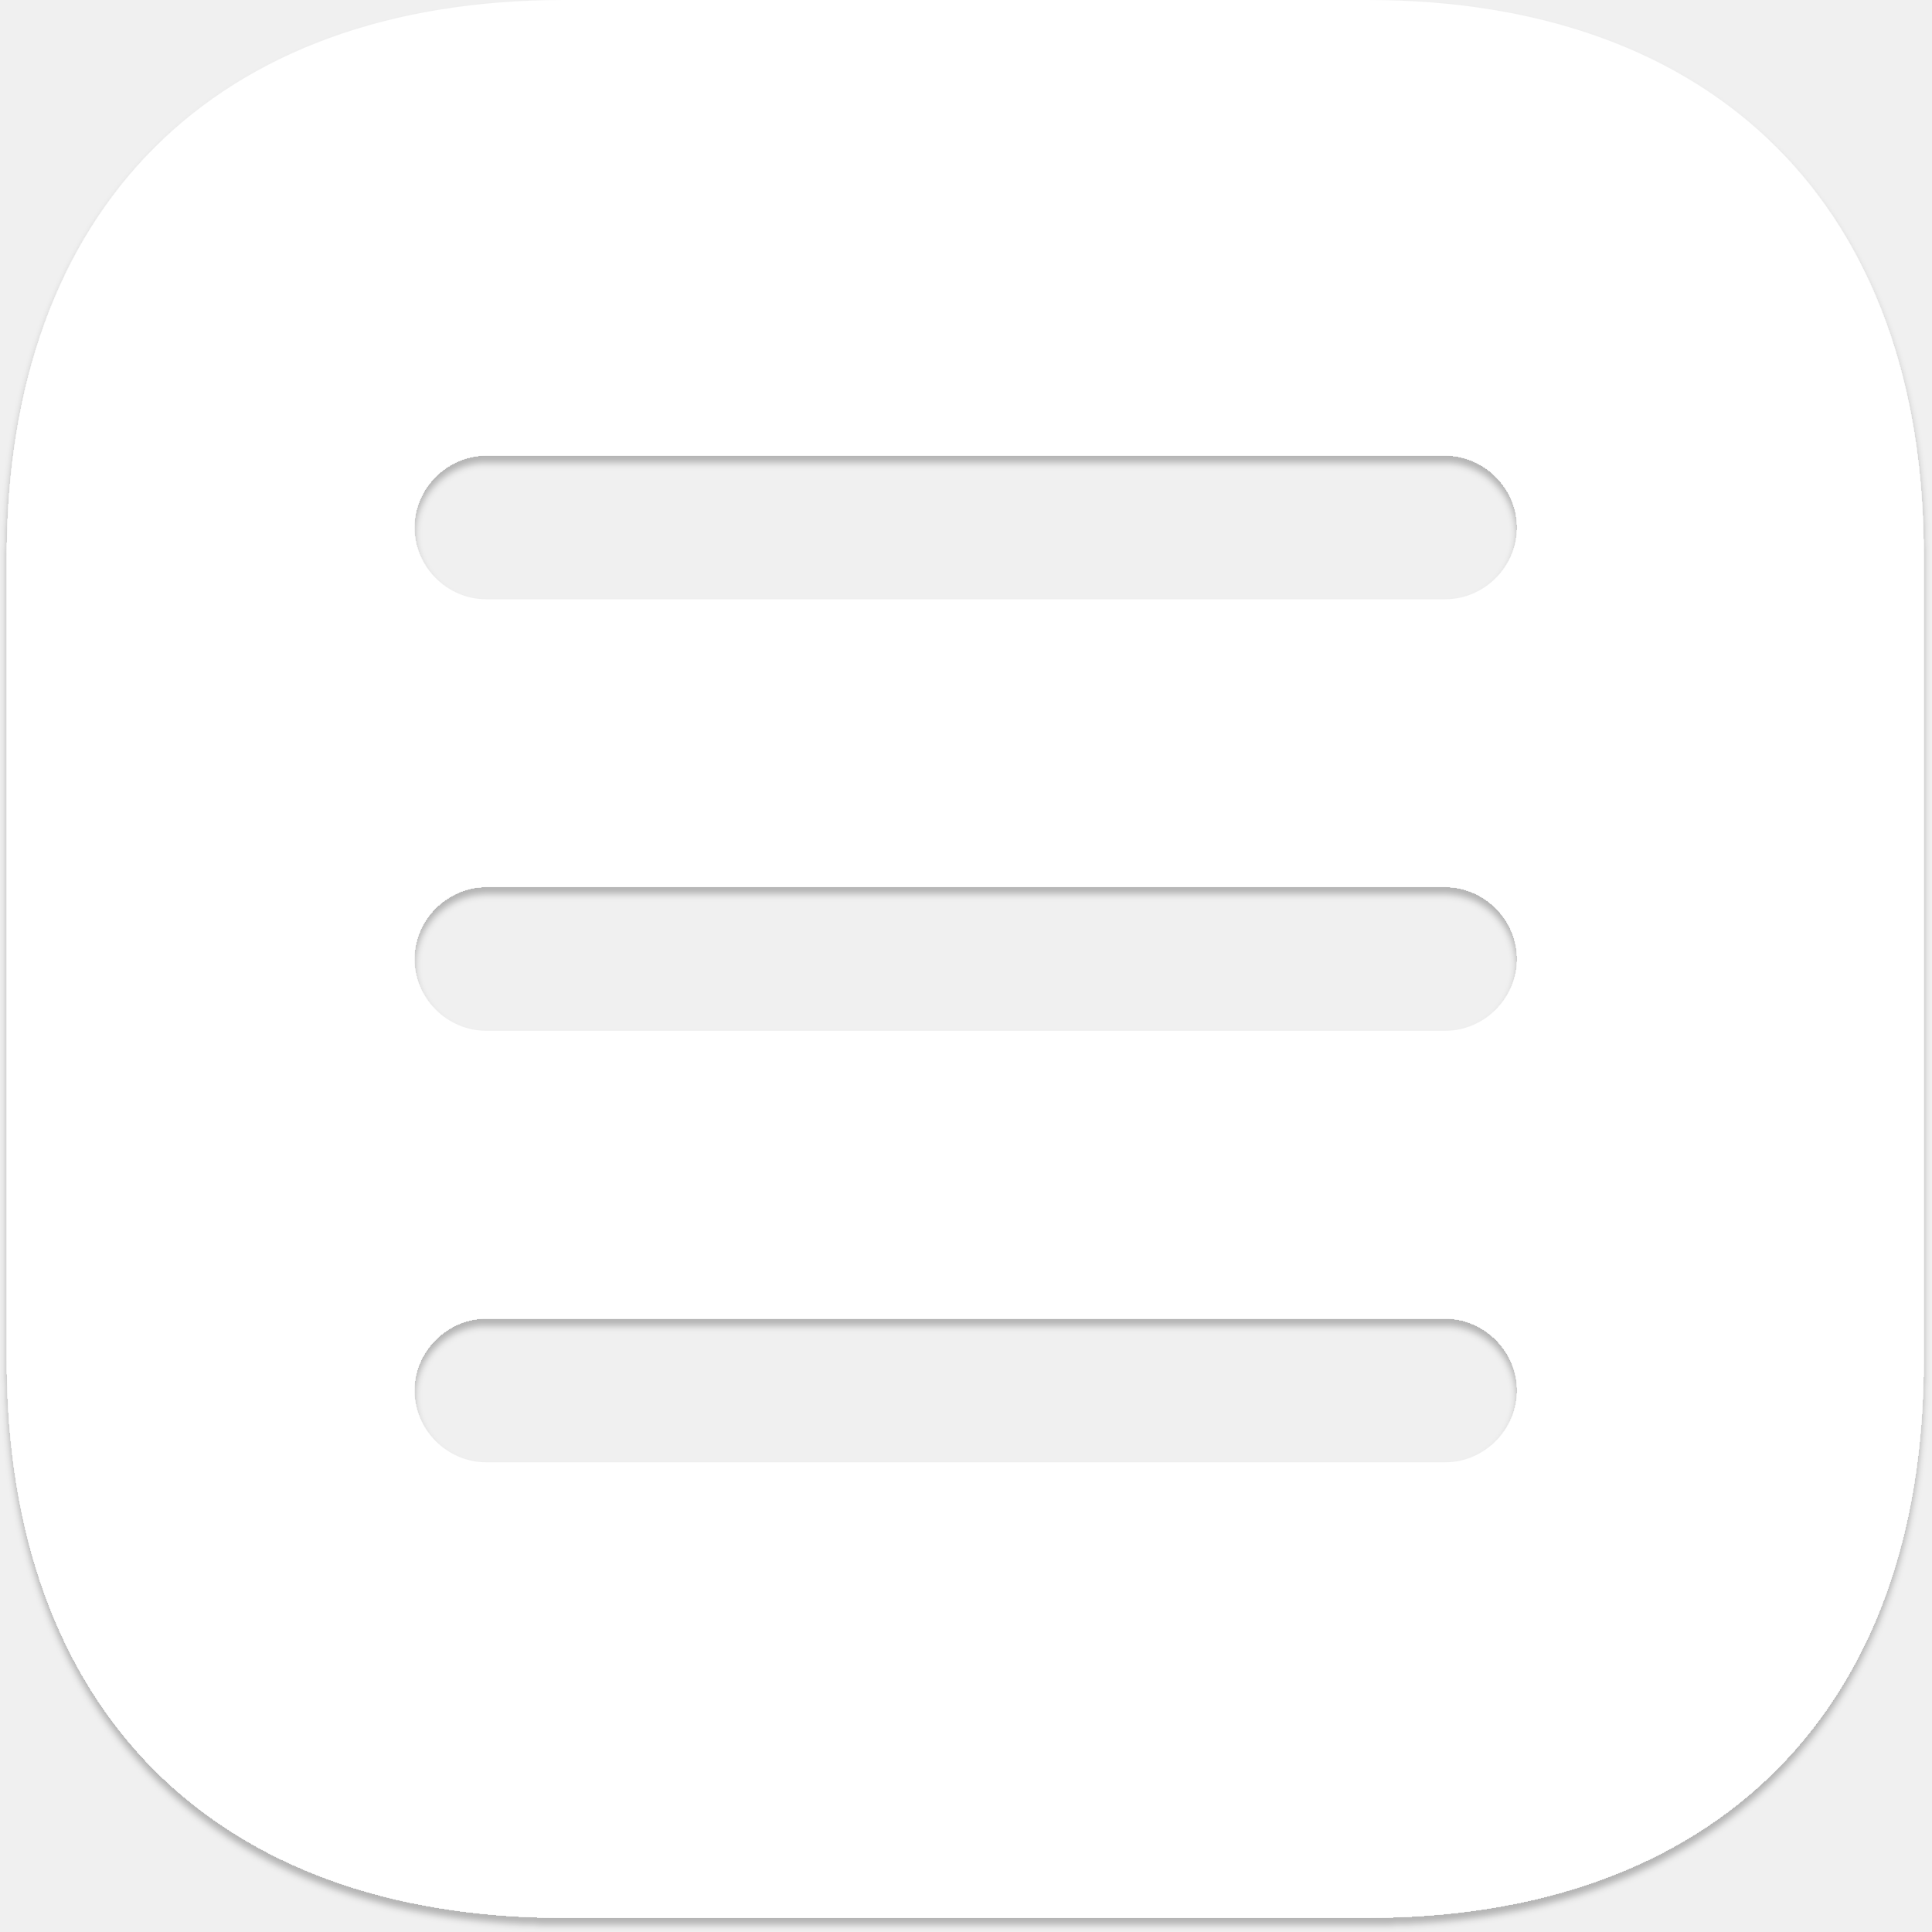
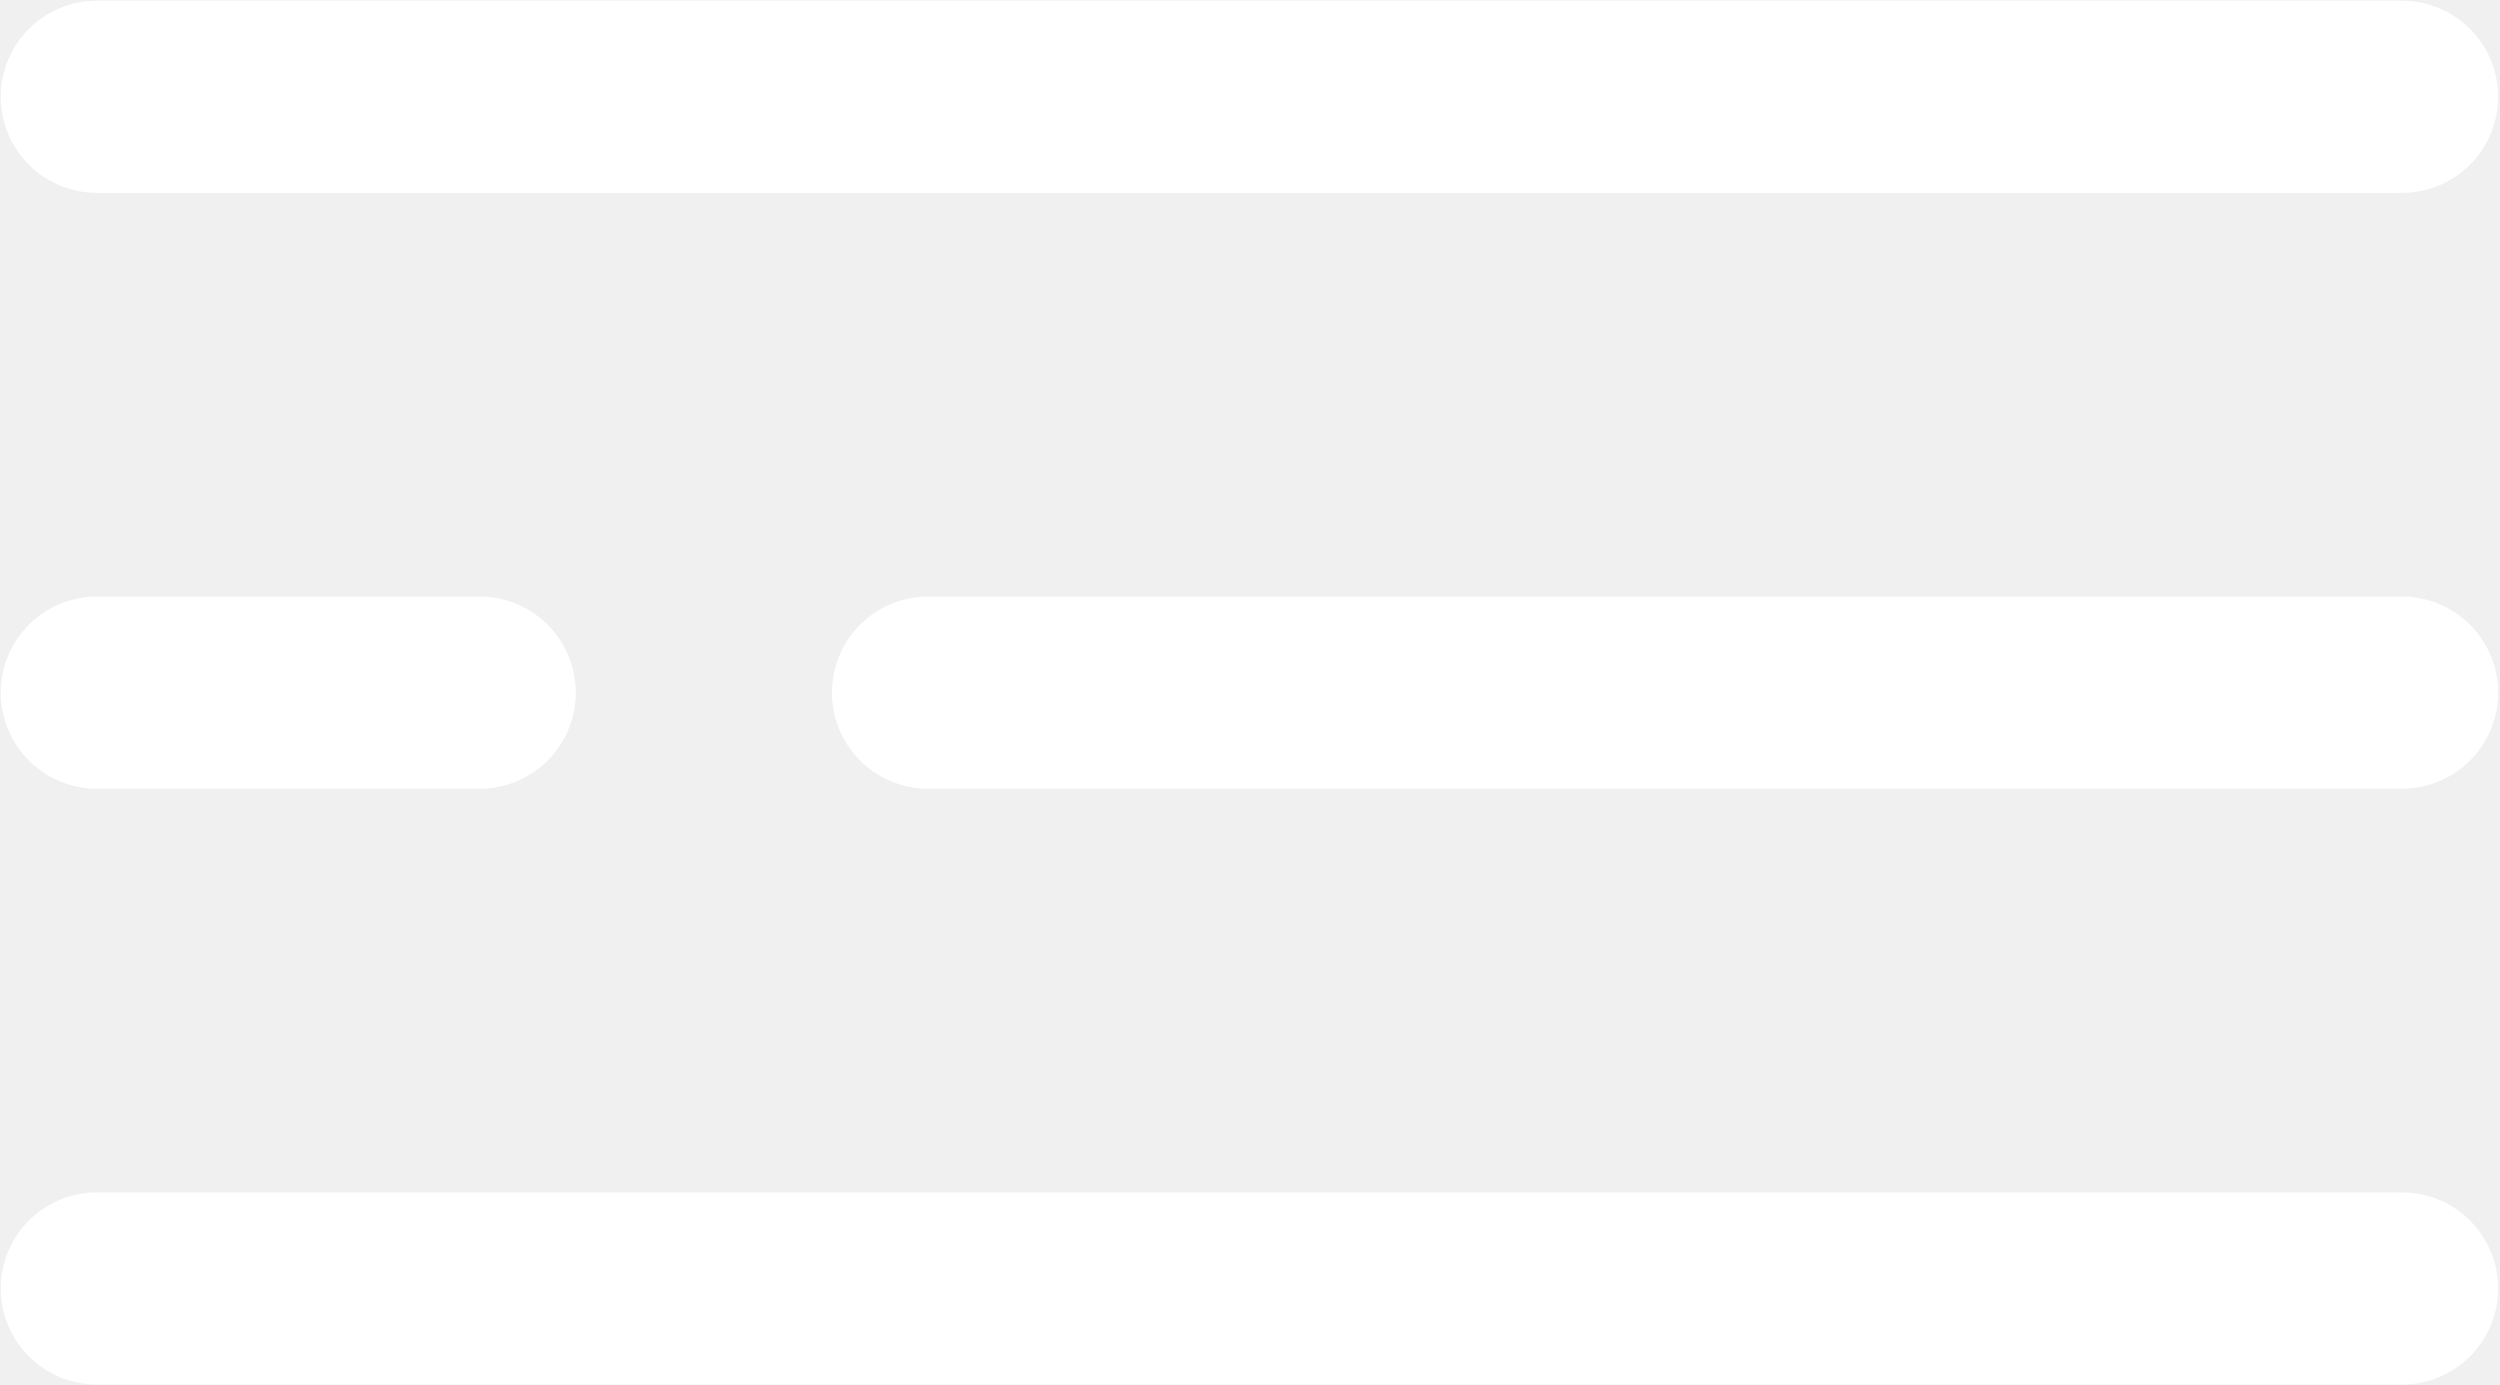
- <svg xmlns="http://www.w3.org/2000/svg" width="1133" height="1133" viewBox="0 0 1133 1133" fill="none">
-   <g filter="url(#filter0_d_82_4)">
-     <path d="M801.952 0H330.716C126.027 0 4 122.027 4 326.716V797.39C4 1002.64 126.027 1124.67 330.716 1124.67H801.39C1006.08 1124.67 1128.11 1002.64 1128.11 797.952V326.716C1128.67 122.027 1006.64 0 801.952 0ZM847.501 857.56H285.167C262.111 857.56 242.992 838.44 242.992 815.385C242.992 792.329 262.111 773.21 285.167 773.21H847.501C870.557 773.21 889.677 792.329 889.677 815.385C889.677 838.44 870.557 857.56 847.501 857.56ZM847.501 604.509H285.167C262.111 604.509 242.992 585.39 242.992 562.334C242.992 539.279 262.111 520.159 285.167 520.159H847.501C870.557 520.159 889.677 539.279 889.677 562.334C889.677 585.39 870.557 604.509 847.501 604.509ZM847.501 351.459H285.167C262.111 351.459 242.992 332.34 242.992 309.284C242.992 286.228 262.111 267.109 285.167 267.109H847.501C870.557 267.109 889.677 286.228 889.677 309.284C889.677 332.34 870.557 351.459 847.501 351.459Z" fill="white" />
-   </g>
-   <defs>
-     <filter id="filter0_d_82_4" x="0" y="0" width="1132.11" height="1132.67" filterUnits="userSpaceOnUse" color-interpolation-filters="sRGB">
-       <feFlood flood-opacity="0" result="BackgroundImageFix" />
-       <feColorMatrix in="SourceAlpha" type="matrix" values="0 0 0 0 0 0 0 0 0 0 0 0 0 0 0 0 0 0 127 0" result="hardAlpha" />
-       <feOffset dy="4" />
-       <feGaussianBlur stdDeviation="2" />
-       <feComposite in2="hardAlpha" operator="out" />
-       <feColorMatrix type="matrix" values="0 0 0 0 0 0 0 0 0 0 0 0 0 0 0 0 0 0 0.25 0" />
-       <feBlend mode="normal" in2="BackgroundImageFix" result="effect1_dropShadow_82_4" />
-       <feBlend mode="normal" in="SourceGraphic" in2="effect1_dropShadow_82_4" result="shape" />
-     </filter>
-   </defs>
+ <svg xmlns="http://www.w3.org/2000/svg" width="1188" height="658" viewBox="0 0 1188 658" fill="none">
+   <path d="M46 46H1141.46" stroke="white" stroke-width="91.288" stroke-linecap="round" />
+   <path d="M440.988 329.141H1141.47" stroke="white" stroke-width="91.288" stroke-linecap="round" />
+   <path d="M46 329.141H227.968" stroke="white" stroke-width="91.288" stroke-linecap="round" />
+   <path d="M46 612.282H1141.46" stroke="white" stroke-width="91.288" stroke-linecap="round" />
</svg>
